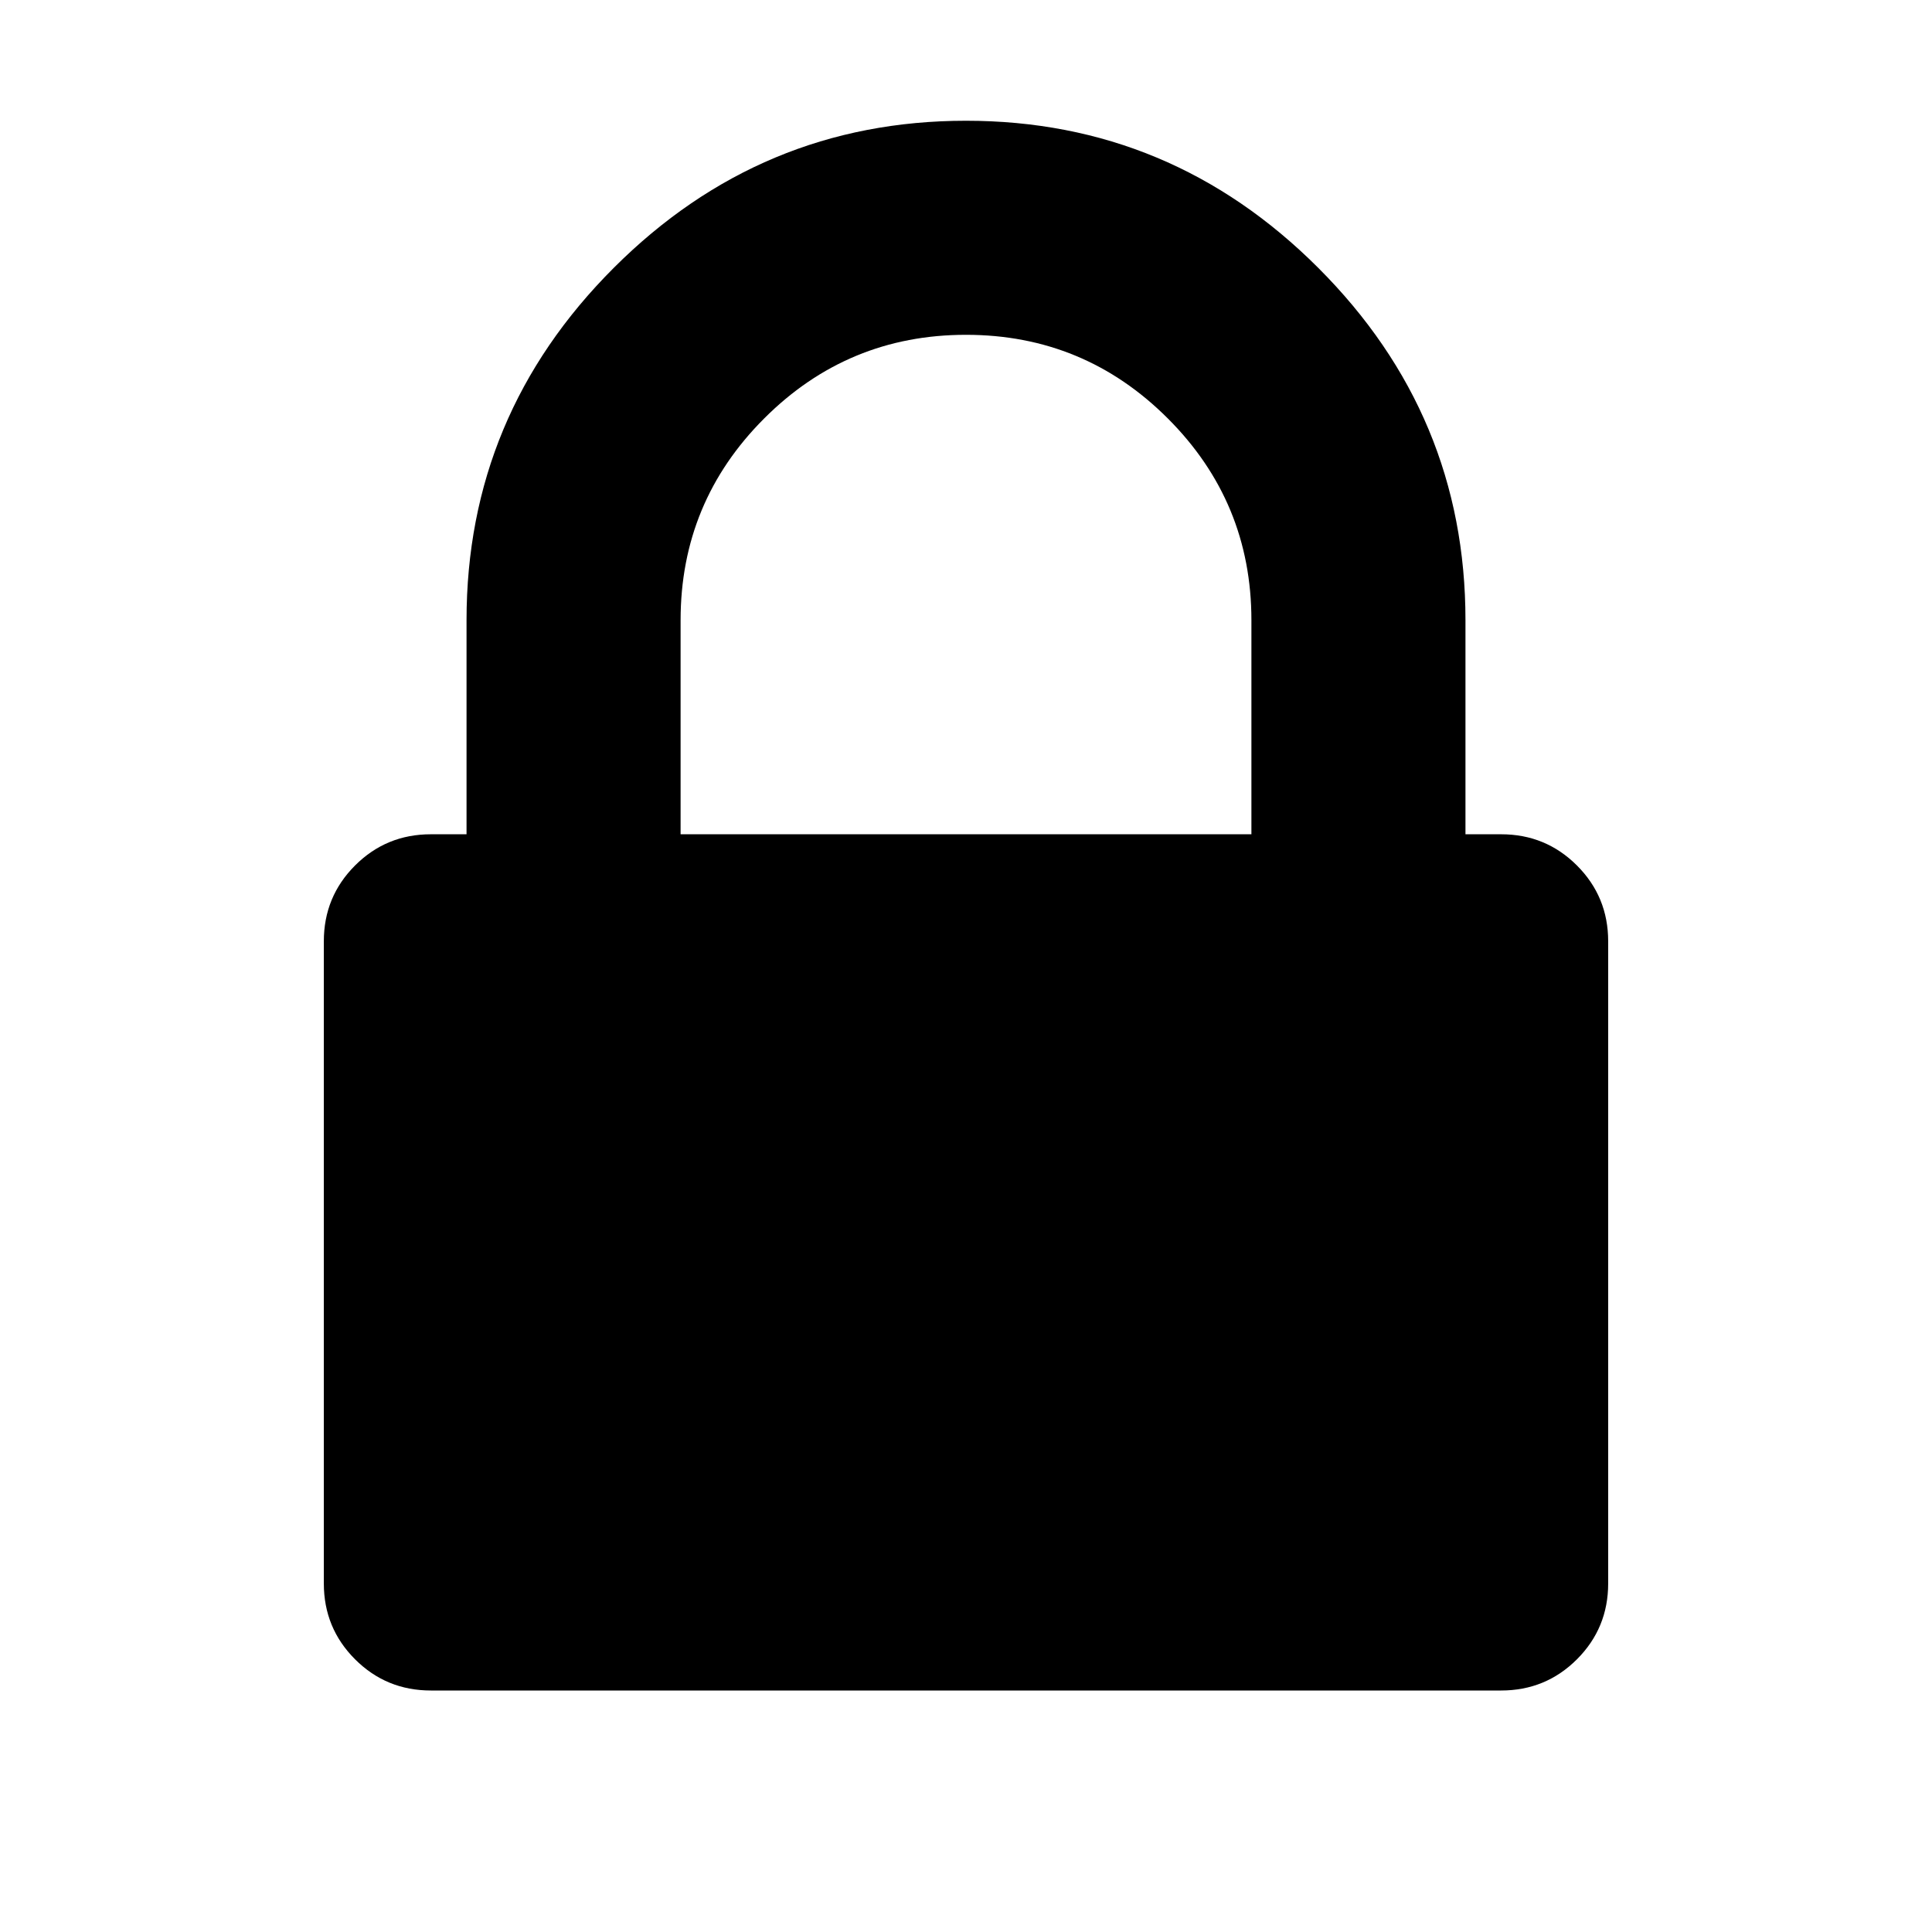
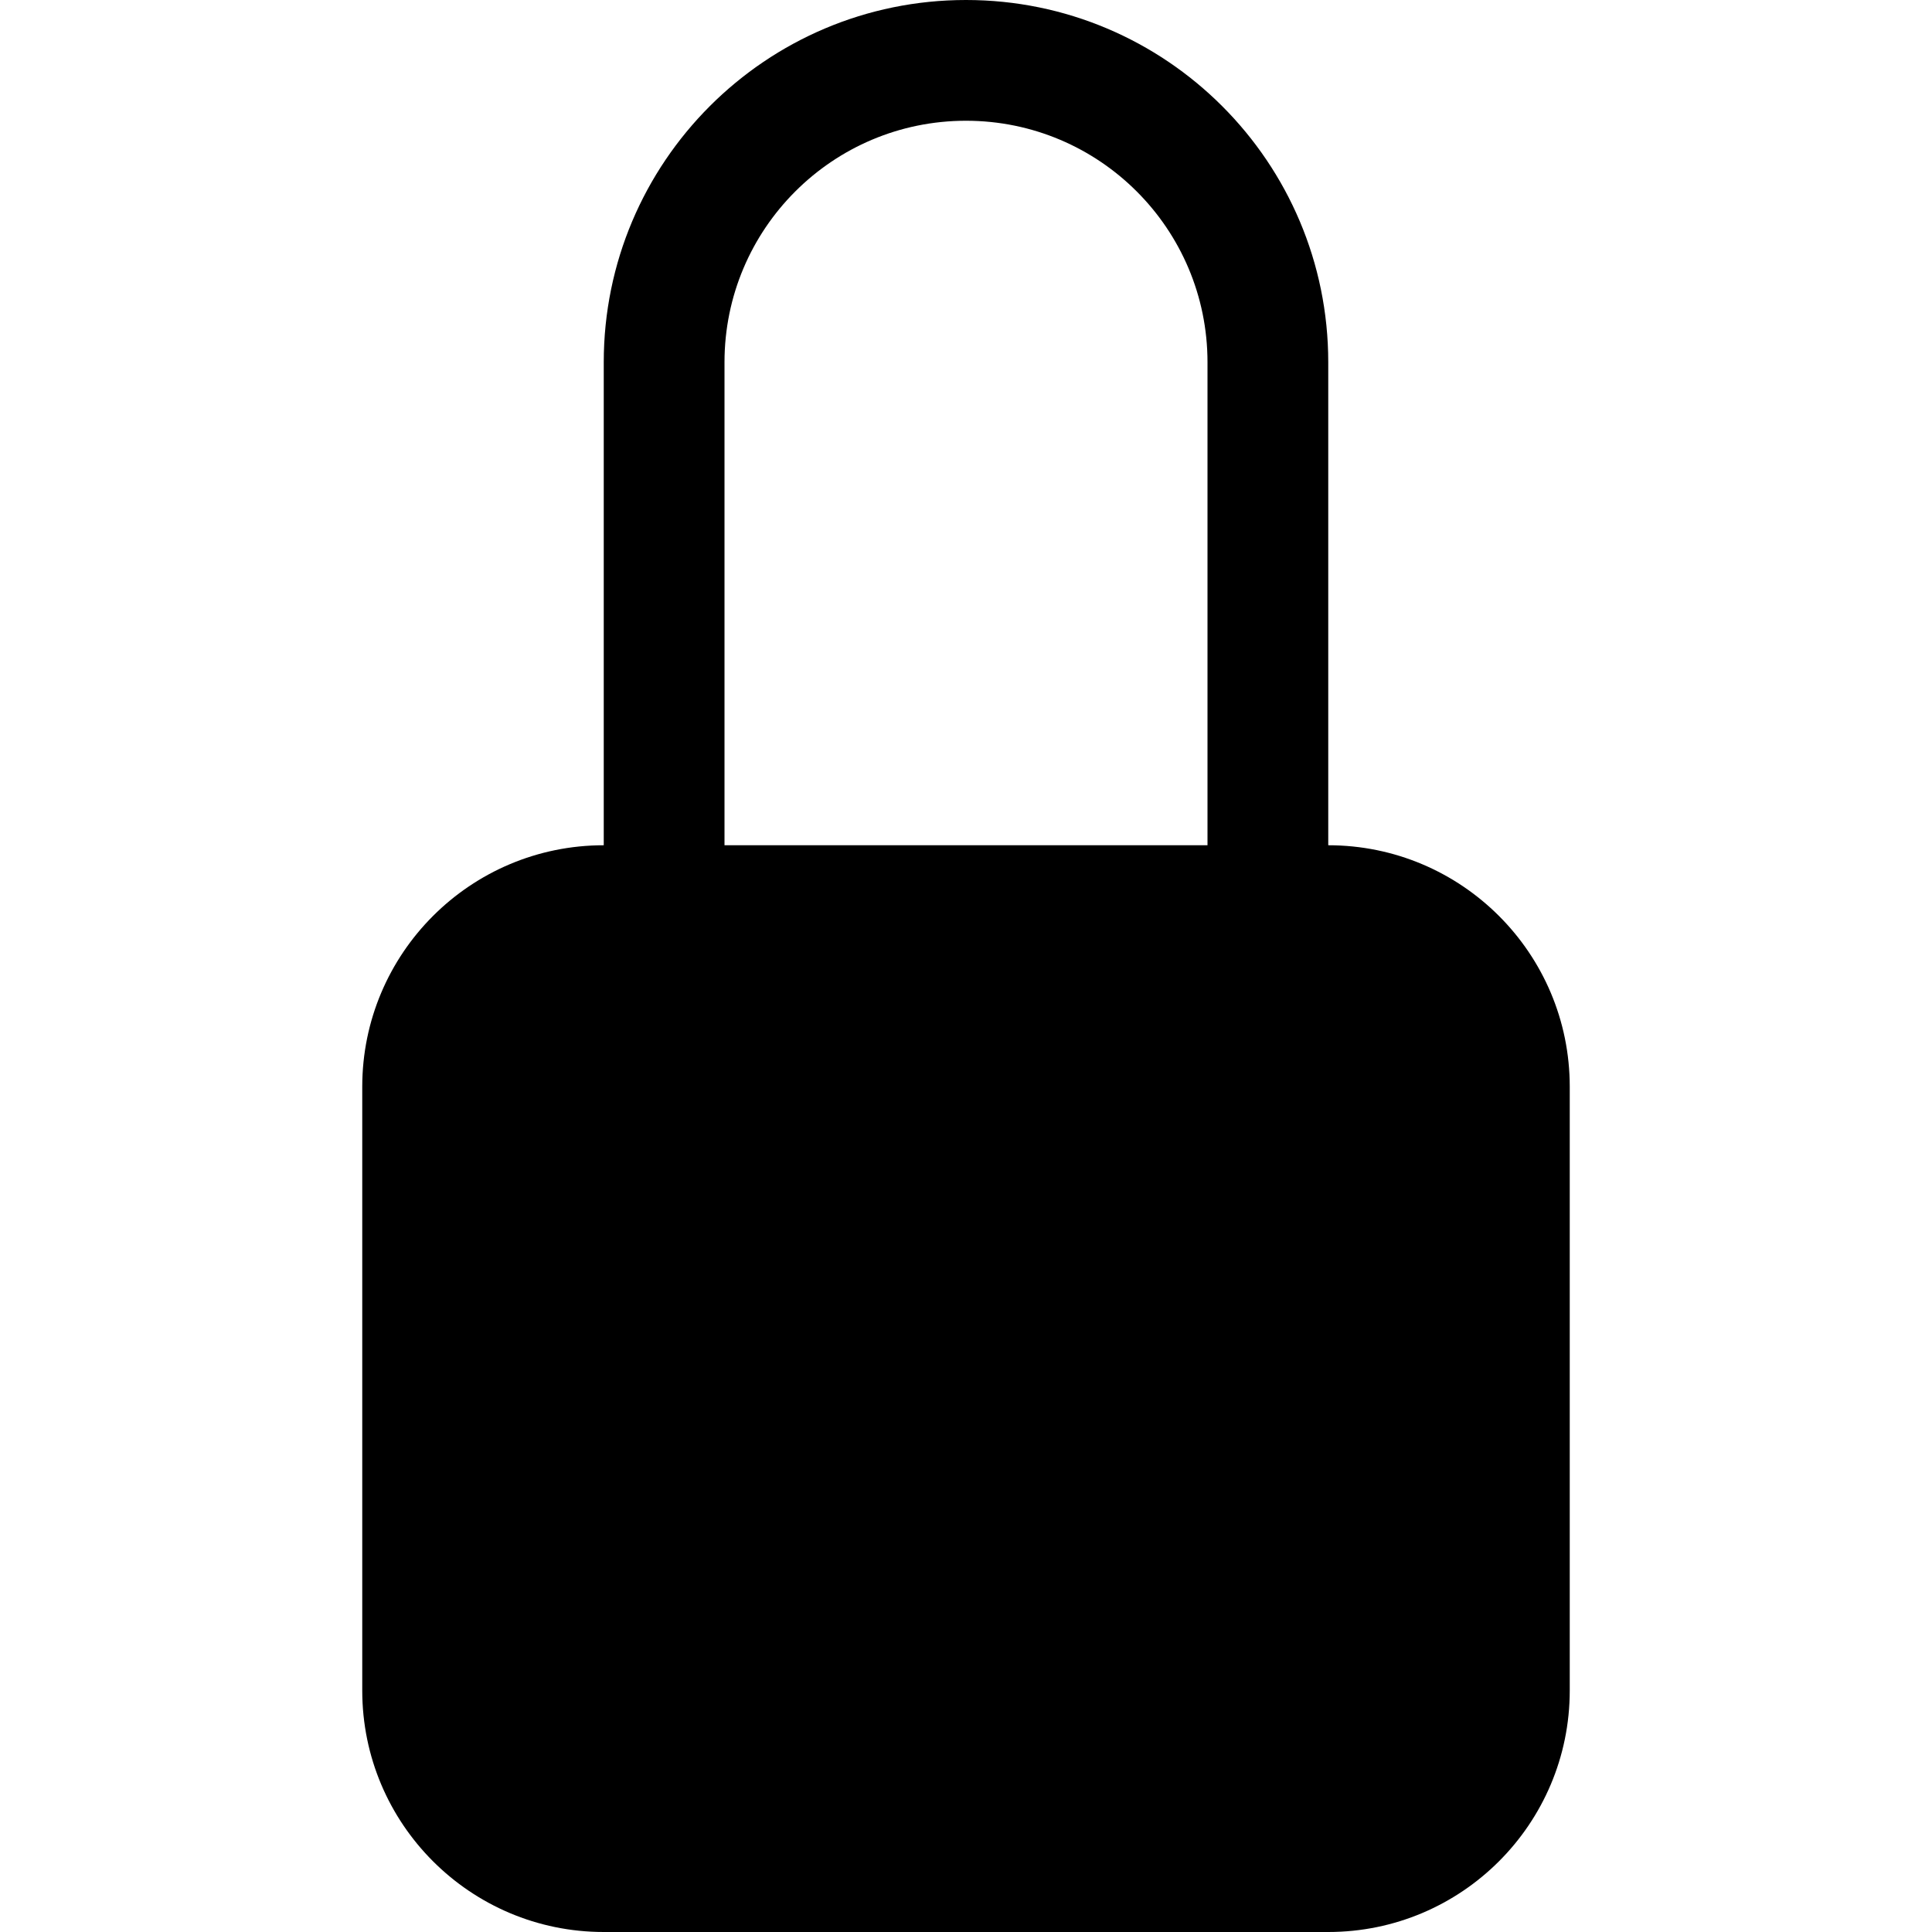
- <svg xmlns="http://www.w3.org/2000/svg" version="1.1" id="Layer_1" x="0px" y="0px" width="512px" height="512px" viewBox="640.5 640.5 512 512" enable-background="new 640.5 640.5 512 512" xml:space="preserve">
-   <path d="M820.864,861.591h151.273v-56.727c0-20.879-7.387-38.705-22.159-53.478c-14.773-14.772-32.599-22.159-53.478-22.159  s-38.705,7.387-53.477,22.159c-14.773,14.773-22.159,32.599-22.159,53.478V861.591z M1066.682,889.955v170.182  c0,7.879-2.758,14.575-8.272,20.091c-5.516,5.515-12.212,8.272-20.091,8.272H754.682c-7.879,0-14.576-2.758-20.091-8.272  c-5.515-5.516-8.272-12.212-8.272-20.091V889.955c0-7.879,2.757-14.576,8.272-20.091s12.212-8.273,20.091-8.273h9.455v-56.727  c0-36.243,13-67.364,39-93.364s57.121-39,93.364-39c36.242,0,67.363,13,93.363,39s39,57.121,39,93.364v56.727h9.455  c7.879,0,14.575,2.758,20.091,8.273C1063.924,875.379,1066.682,882.076,1066.682,889.955z" />
+ <svg xmlns="http://www.w3.org/2000/svg" width="16" height="16" fill="currentColor" class="bi bi-lock-fill" viewBox="0 0 16 16">
+   <path d="M8 1a2 2 0 0 1 2 2v4H6V3a2 2 0 0 1 2-2zm3 6V3a3 3 0 0 0-6 0v4a2 2 0 0 0-2 2v5a2 2 0 0 0 2 2h6a2 2 0 0 0 2-2V9a2 2 0 0 0-2-2z" />
</svg>
